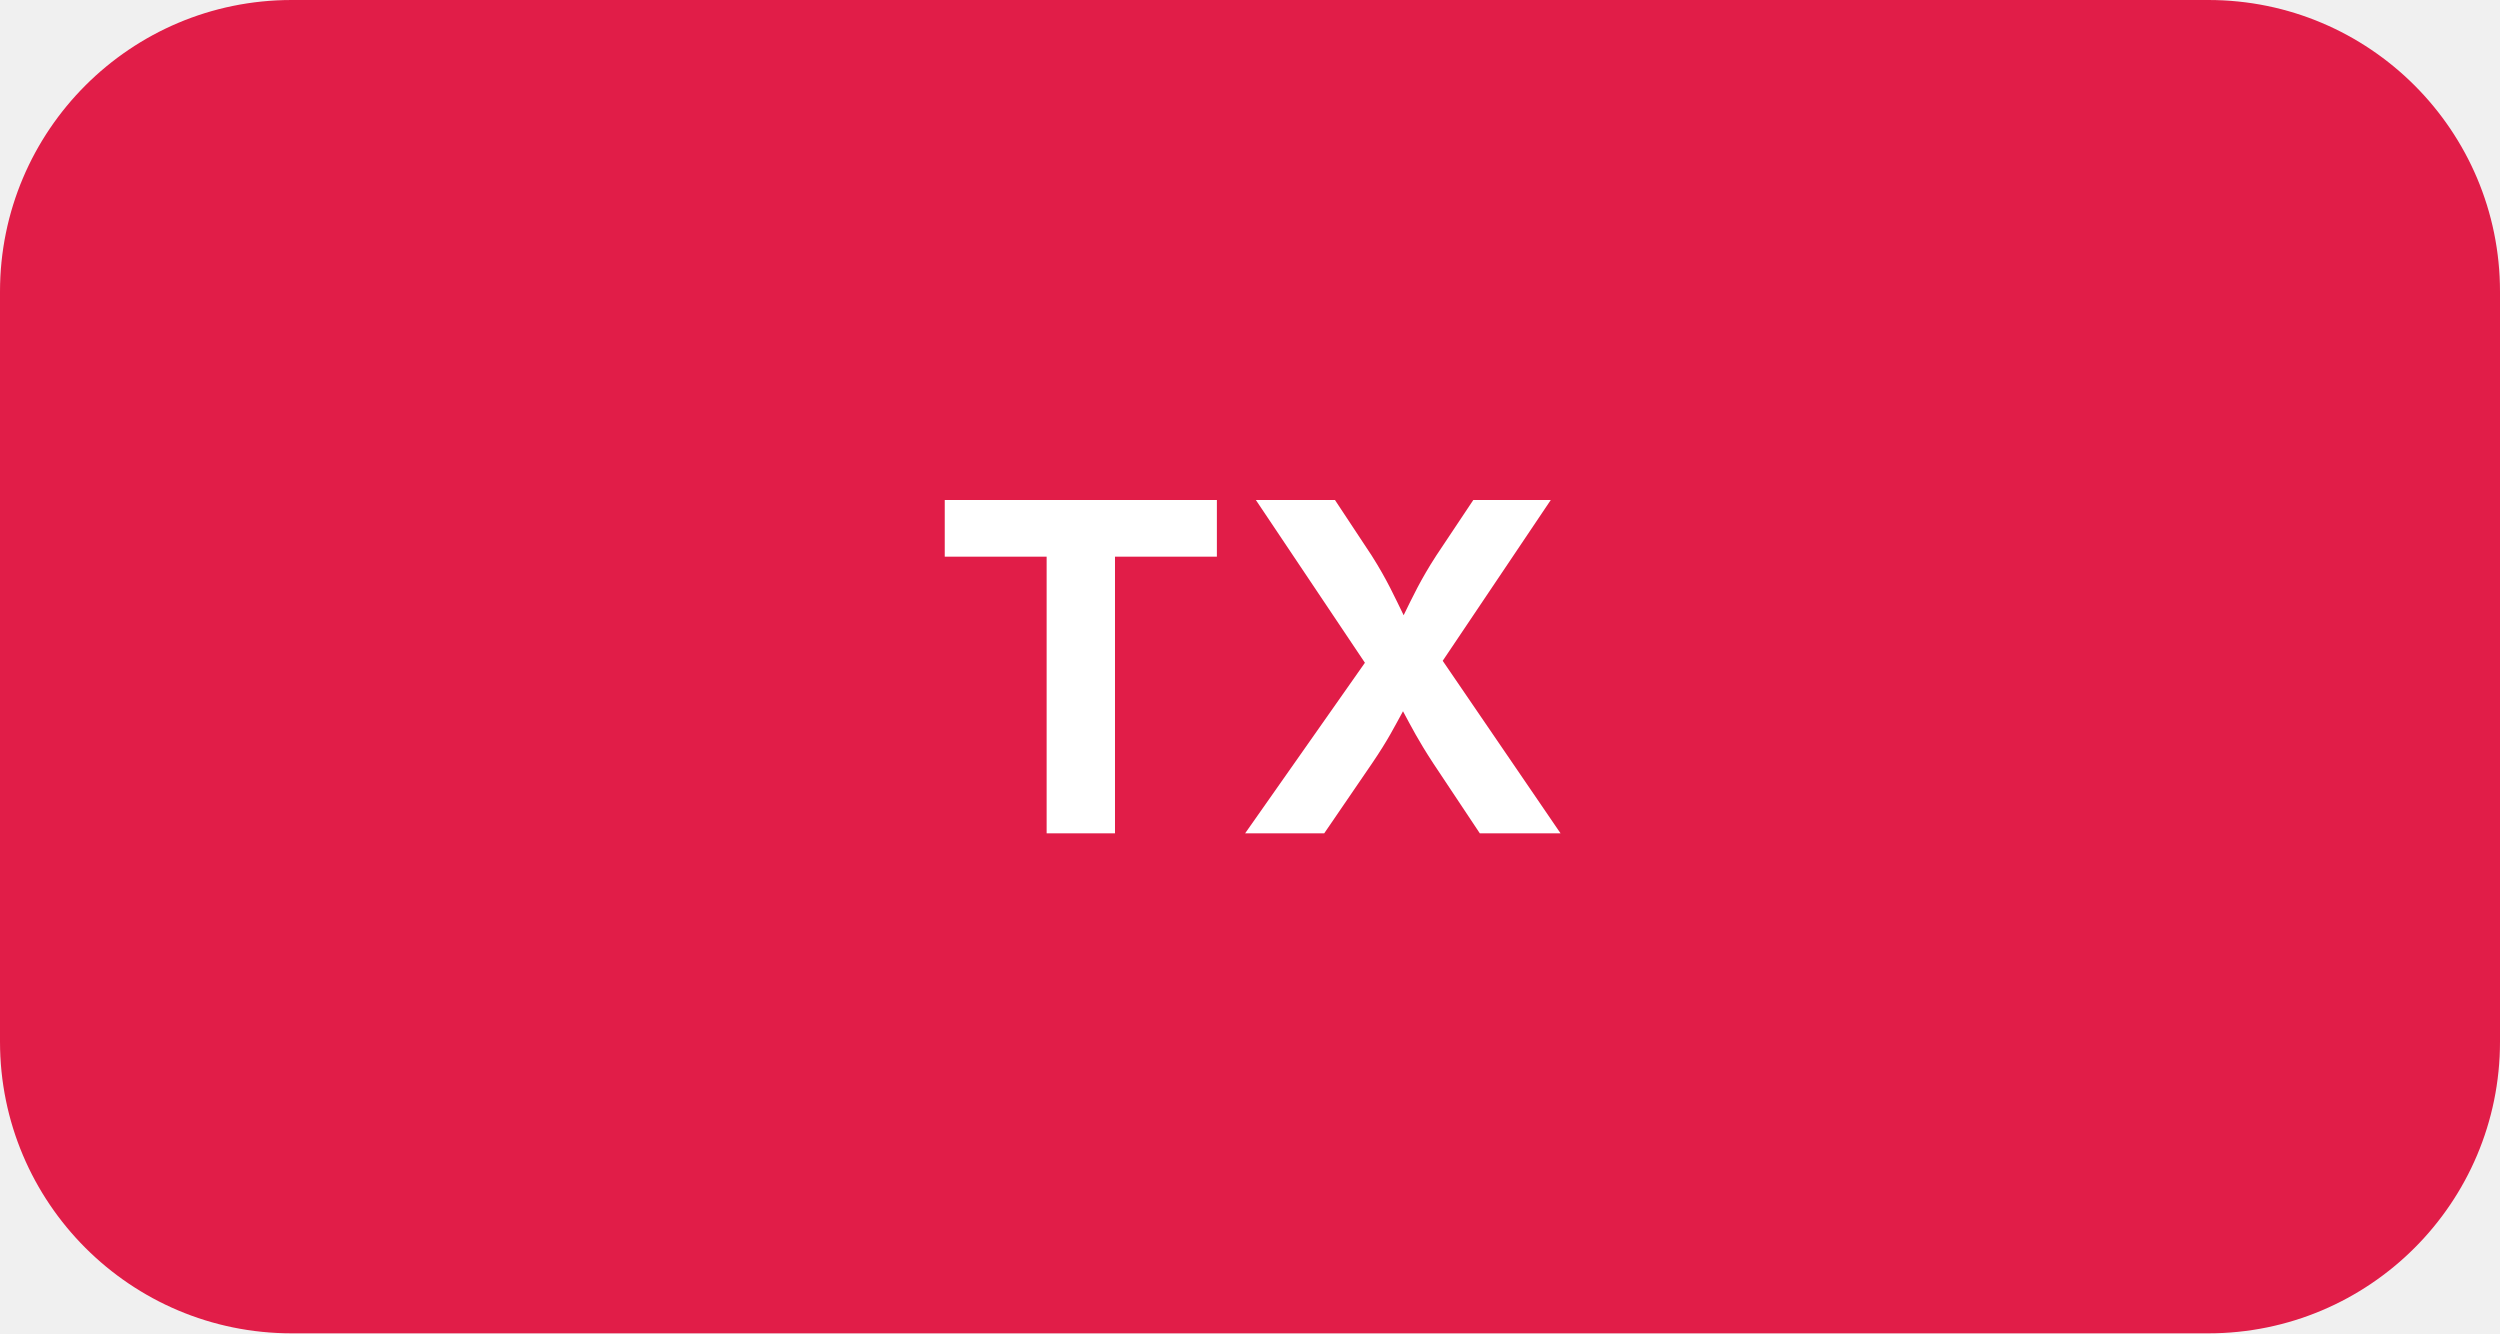
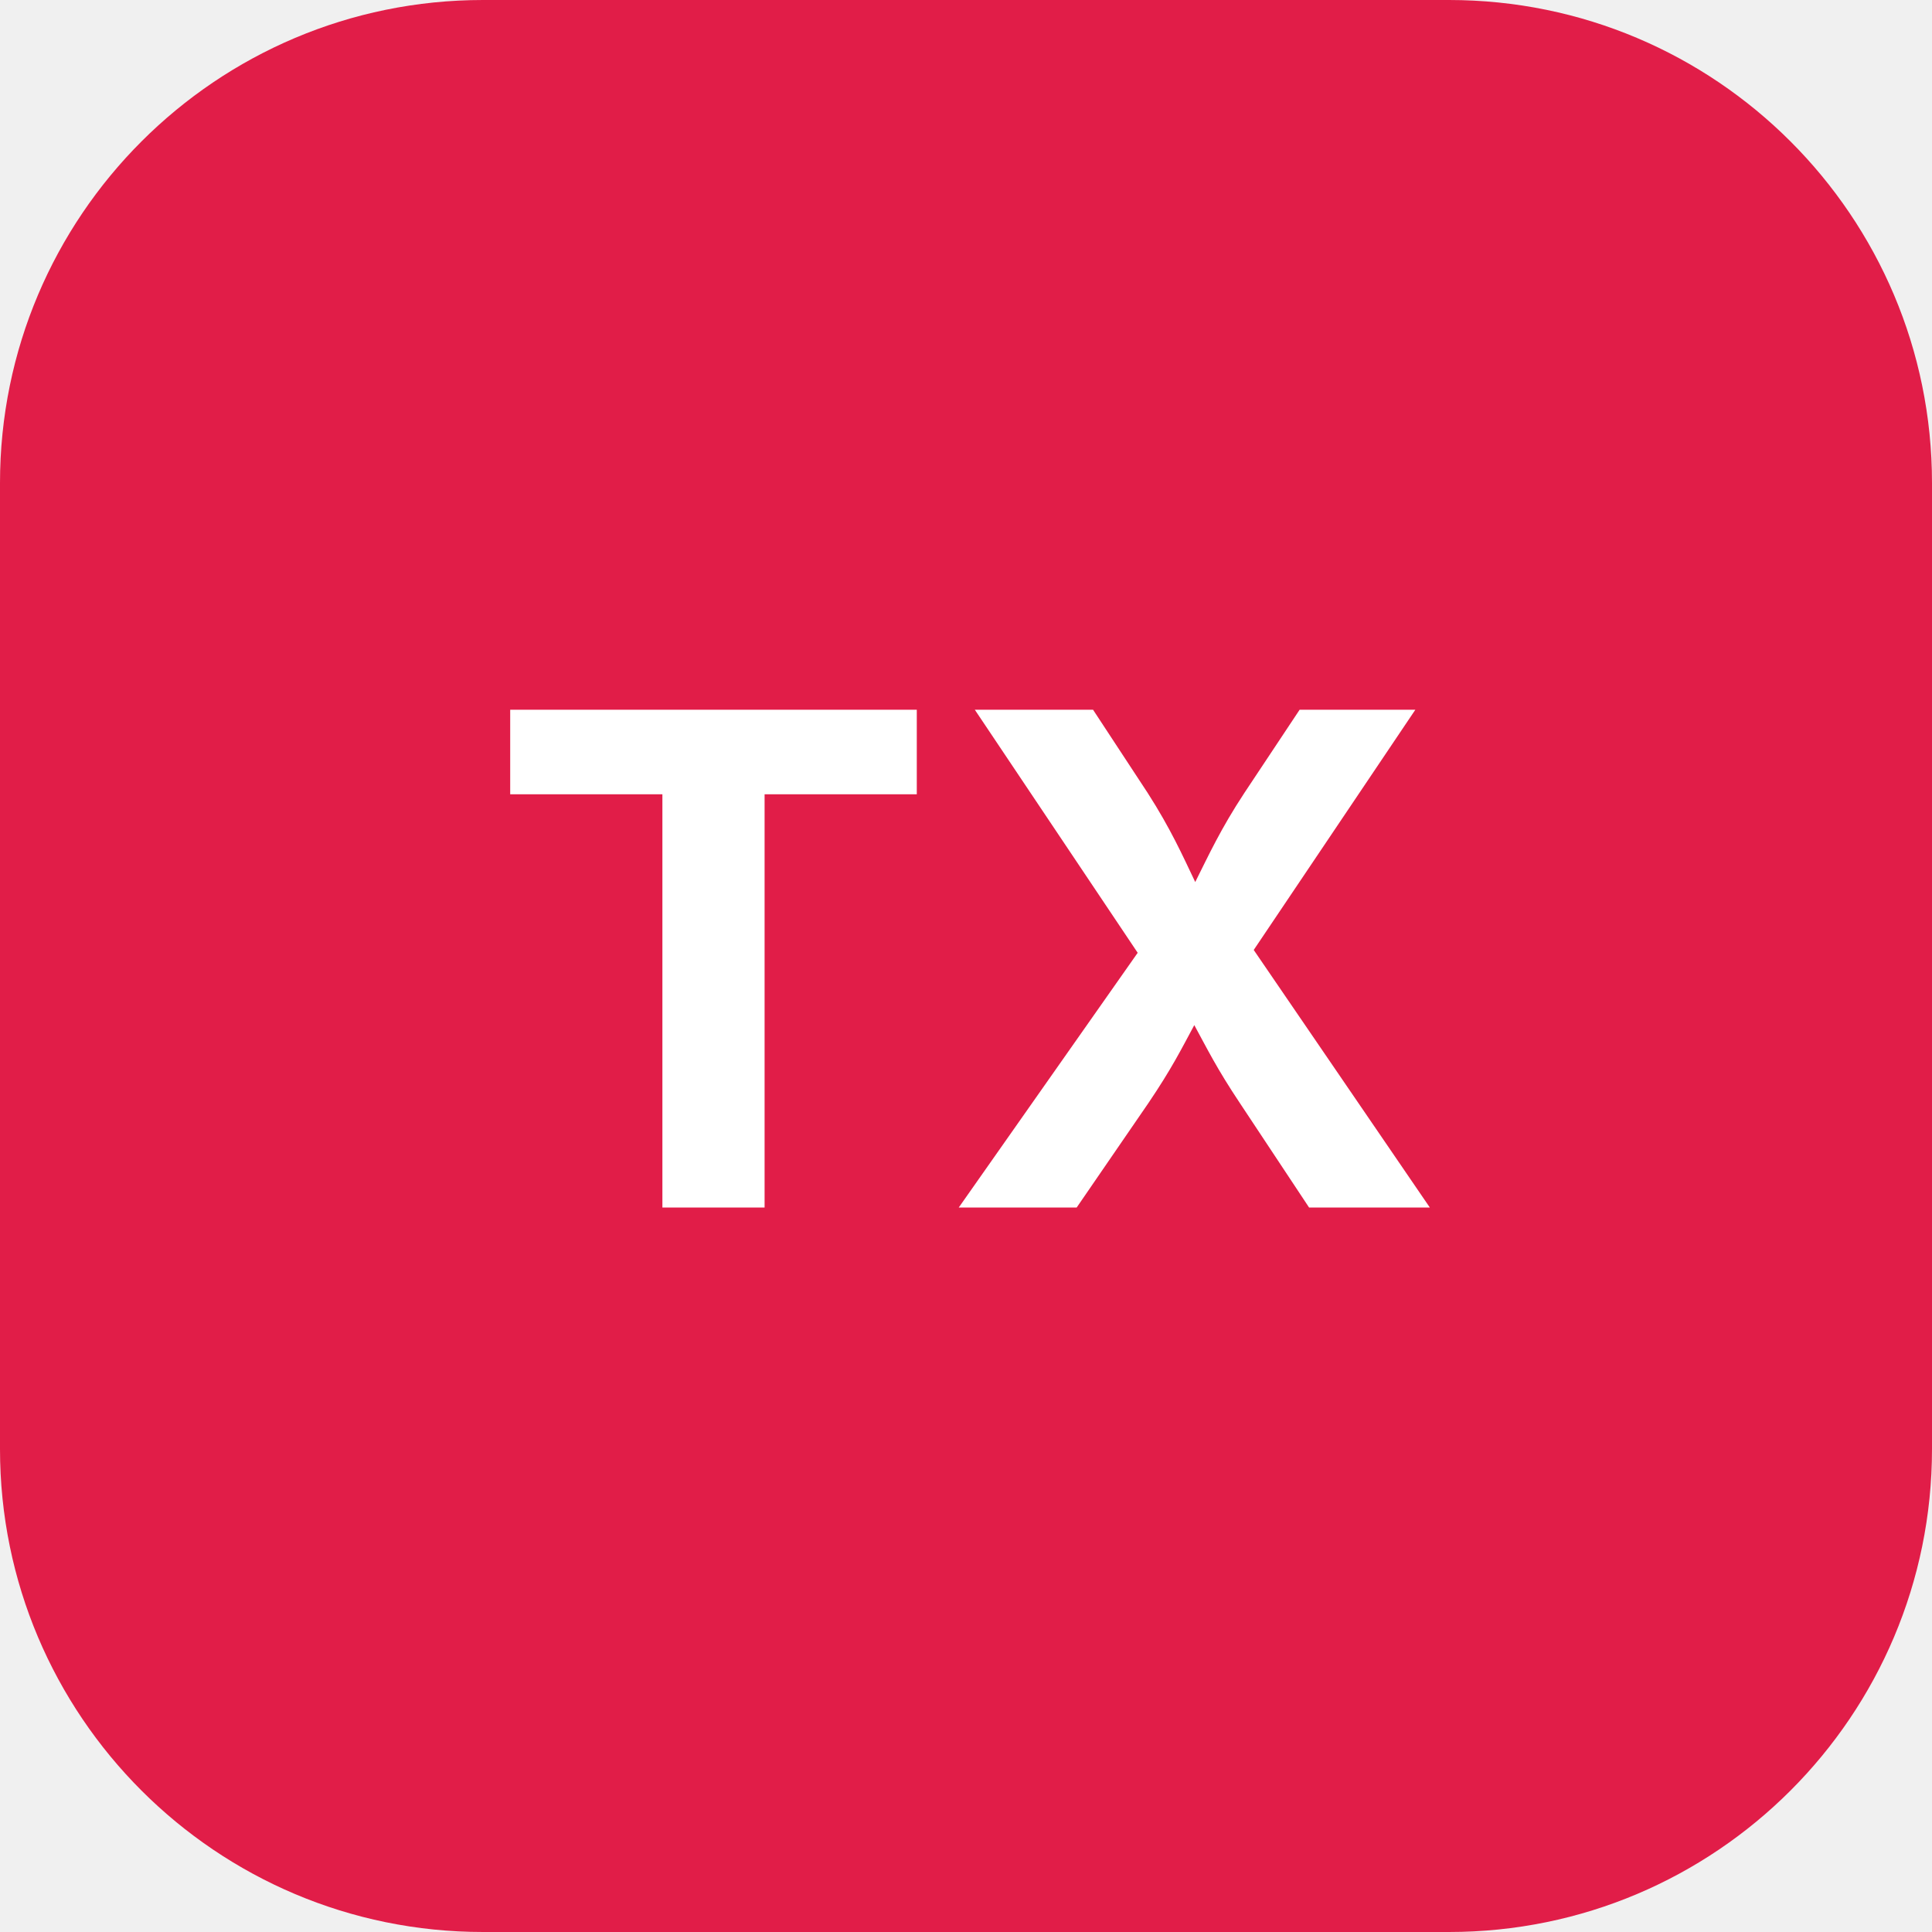
- <svg xmlns="http://www.w3.org/2000/svg" width="120" height="64" viewBox="0 0 120 64" role="img" aria-label="trainonex logo placeholder">
-   <rect width="120" height="64" rx="14" fill="#e11d48" />
-   <text x="60" y="40" text-anchor="middle" font-family="Space Grotesk, Inter, sans-serif" font-size="22" font-weight="700" fill="#ffffff">TX</text>
+ <svg xmlns="http://www.w3.org/2000/svg" width="96" height="96" viewBox="0 0 96 96" role="img" aria-label="trainonex logo placeholder">
+   <rect width="96" height="96" rx="24" fill="#e11d48" />
+   <text x="48" y="60" text-anchor="middle" font-family="Space Grotesk, Inter, Arial, sans-serif" font-size="34" font-weight="700" fill="#ffffff">TX</text>
</svg>
